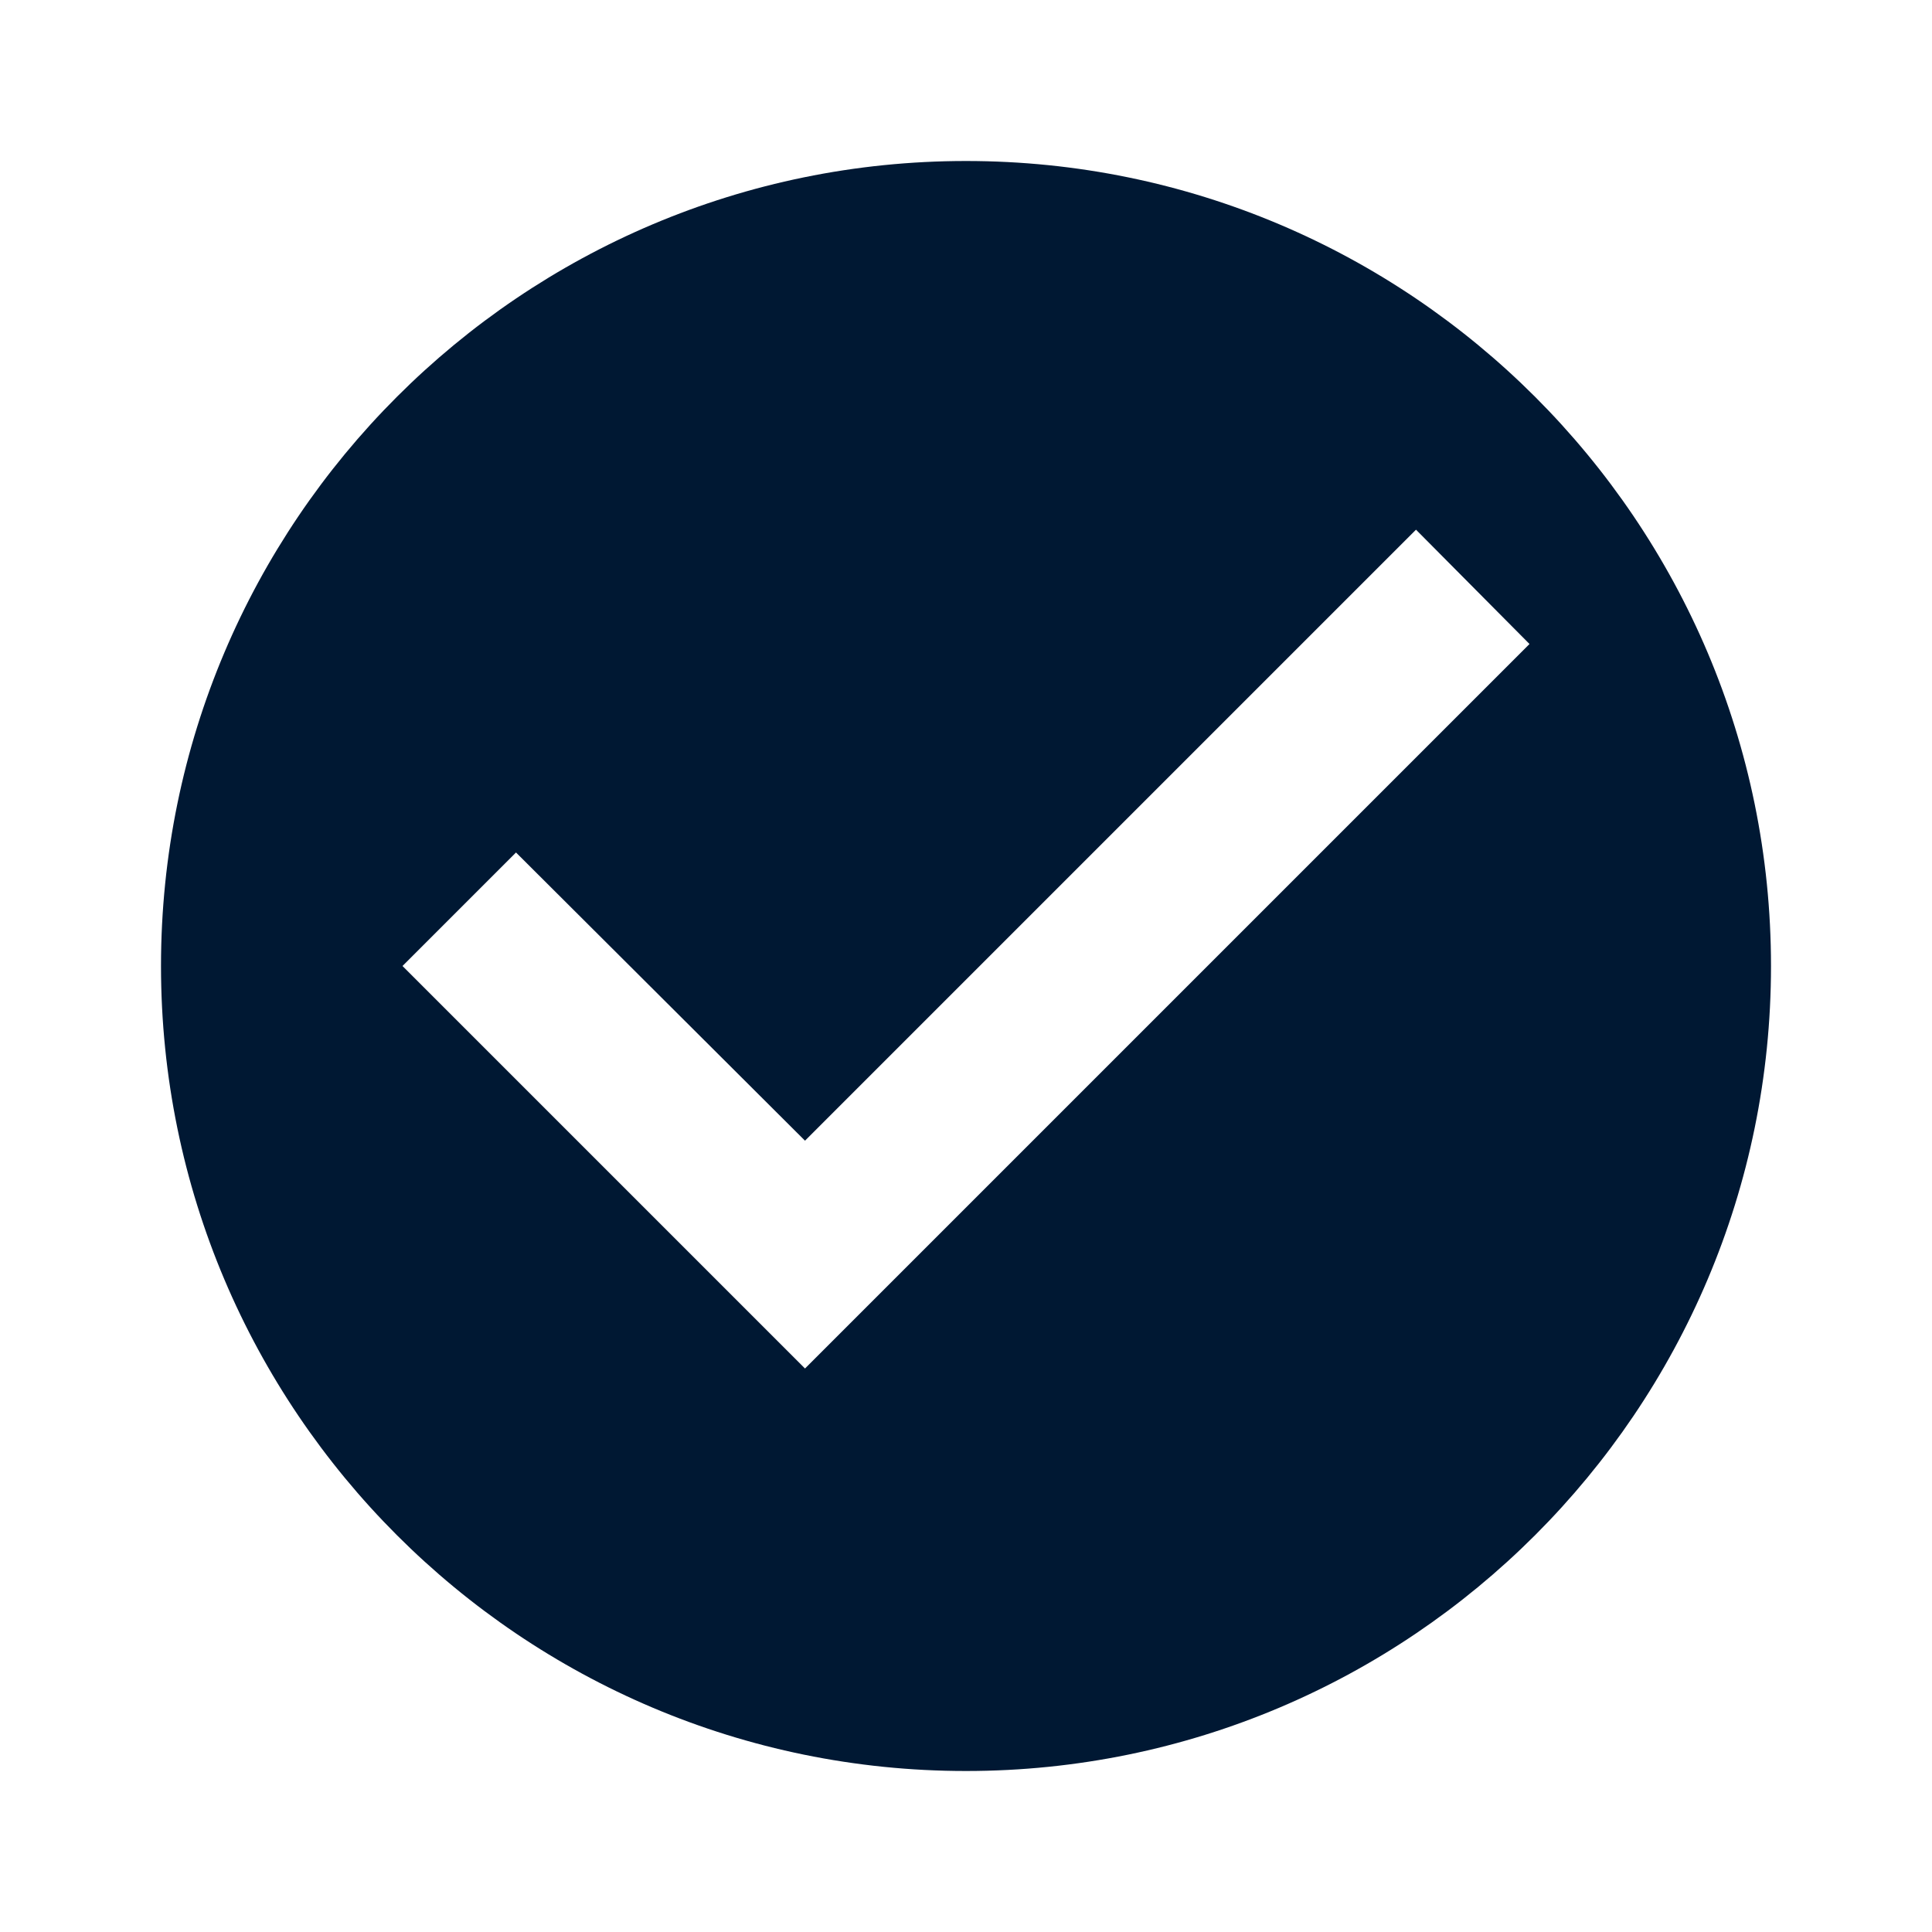
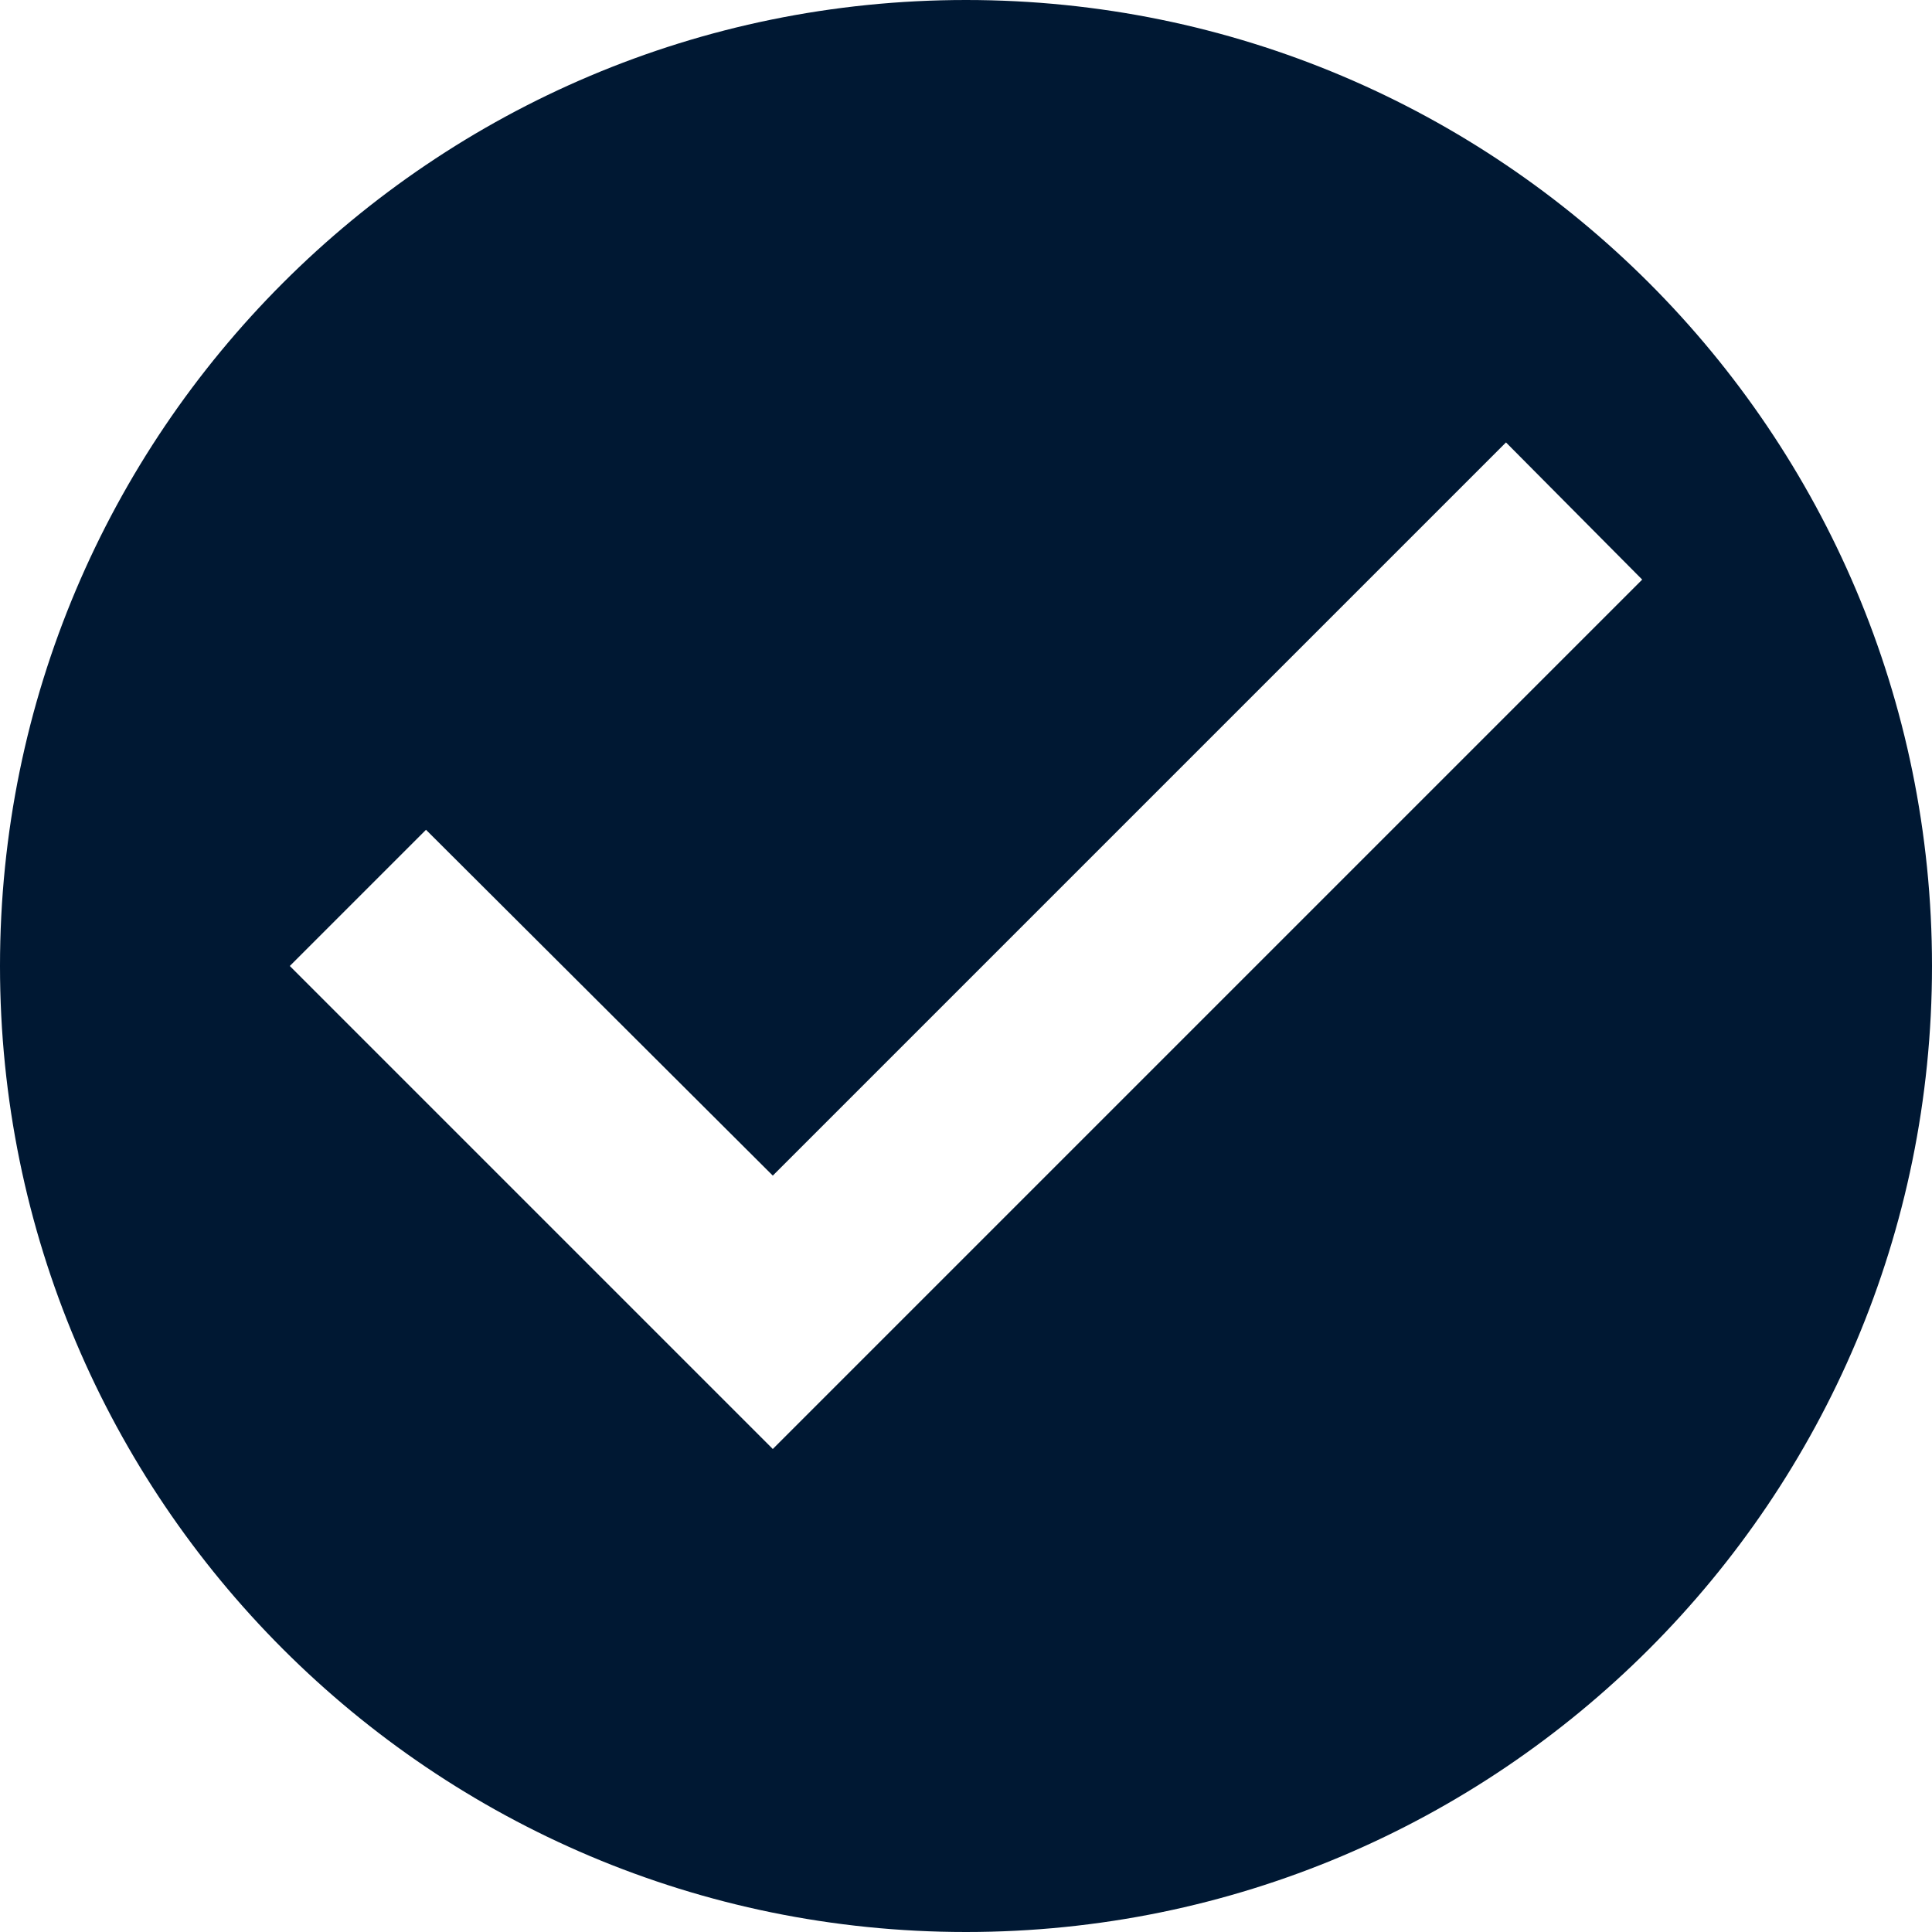
- <svg xmlns="http://www.w3.org/2000/svg" width="24px" height="24px" viewBox="0 0 24 24" version="1.1">
-   <defs />
-   <g id="Icons" stroke="none" stroke-width="1" fill="none" fill-rule="evenodd">
-     <g id="alert-/-success-/-dark">
-       <g id="success">
-         <polygon id="Shape" points="0 0 24 0 24 24 0 24" />
-         <path d="M12,2 C6.48,2 2,6.48 2,12 C2,17.52 6.48,22 12,22 C17.52,22 22,17.52 22,12 C22,6.48 17.52,2 12,2 Z M10,17 L5,12 L6.41,10.59 L10,14.17 L17.59,6.58 L19,8 L10,17 Z" id="Shape" fill="#001833" fill-rule="nonzero" />
-       </g>
+ <svg xmlns="http://www.w3.org/2000/svg" viewBox="0 0 20 20">
+   <defs>
+     <style>.cls-1{fill:#001833;}</style>
+   </defs>
+   <g id="Layer_2" data-name="Layer 2">
+     <g id="Layer_1-2" data-name="Layer 1">
+       <path id="success" class="cls-1" d="M8,15,3,10,4.41,8.59,8,12.17l7.59-7.59L17,6ZM10,0A10,10,0,1,0,20,10,10,10,0,0,0,10,0Z" />
    </g>
  </g>
</svg>
